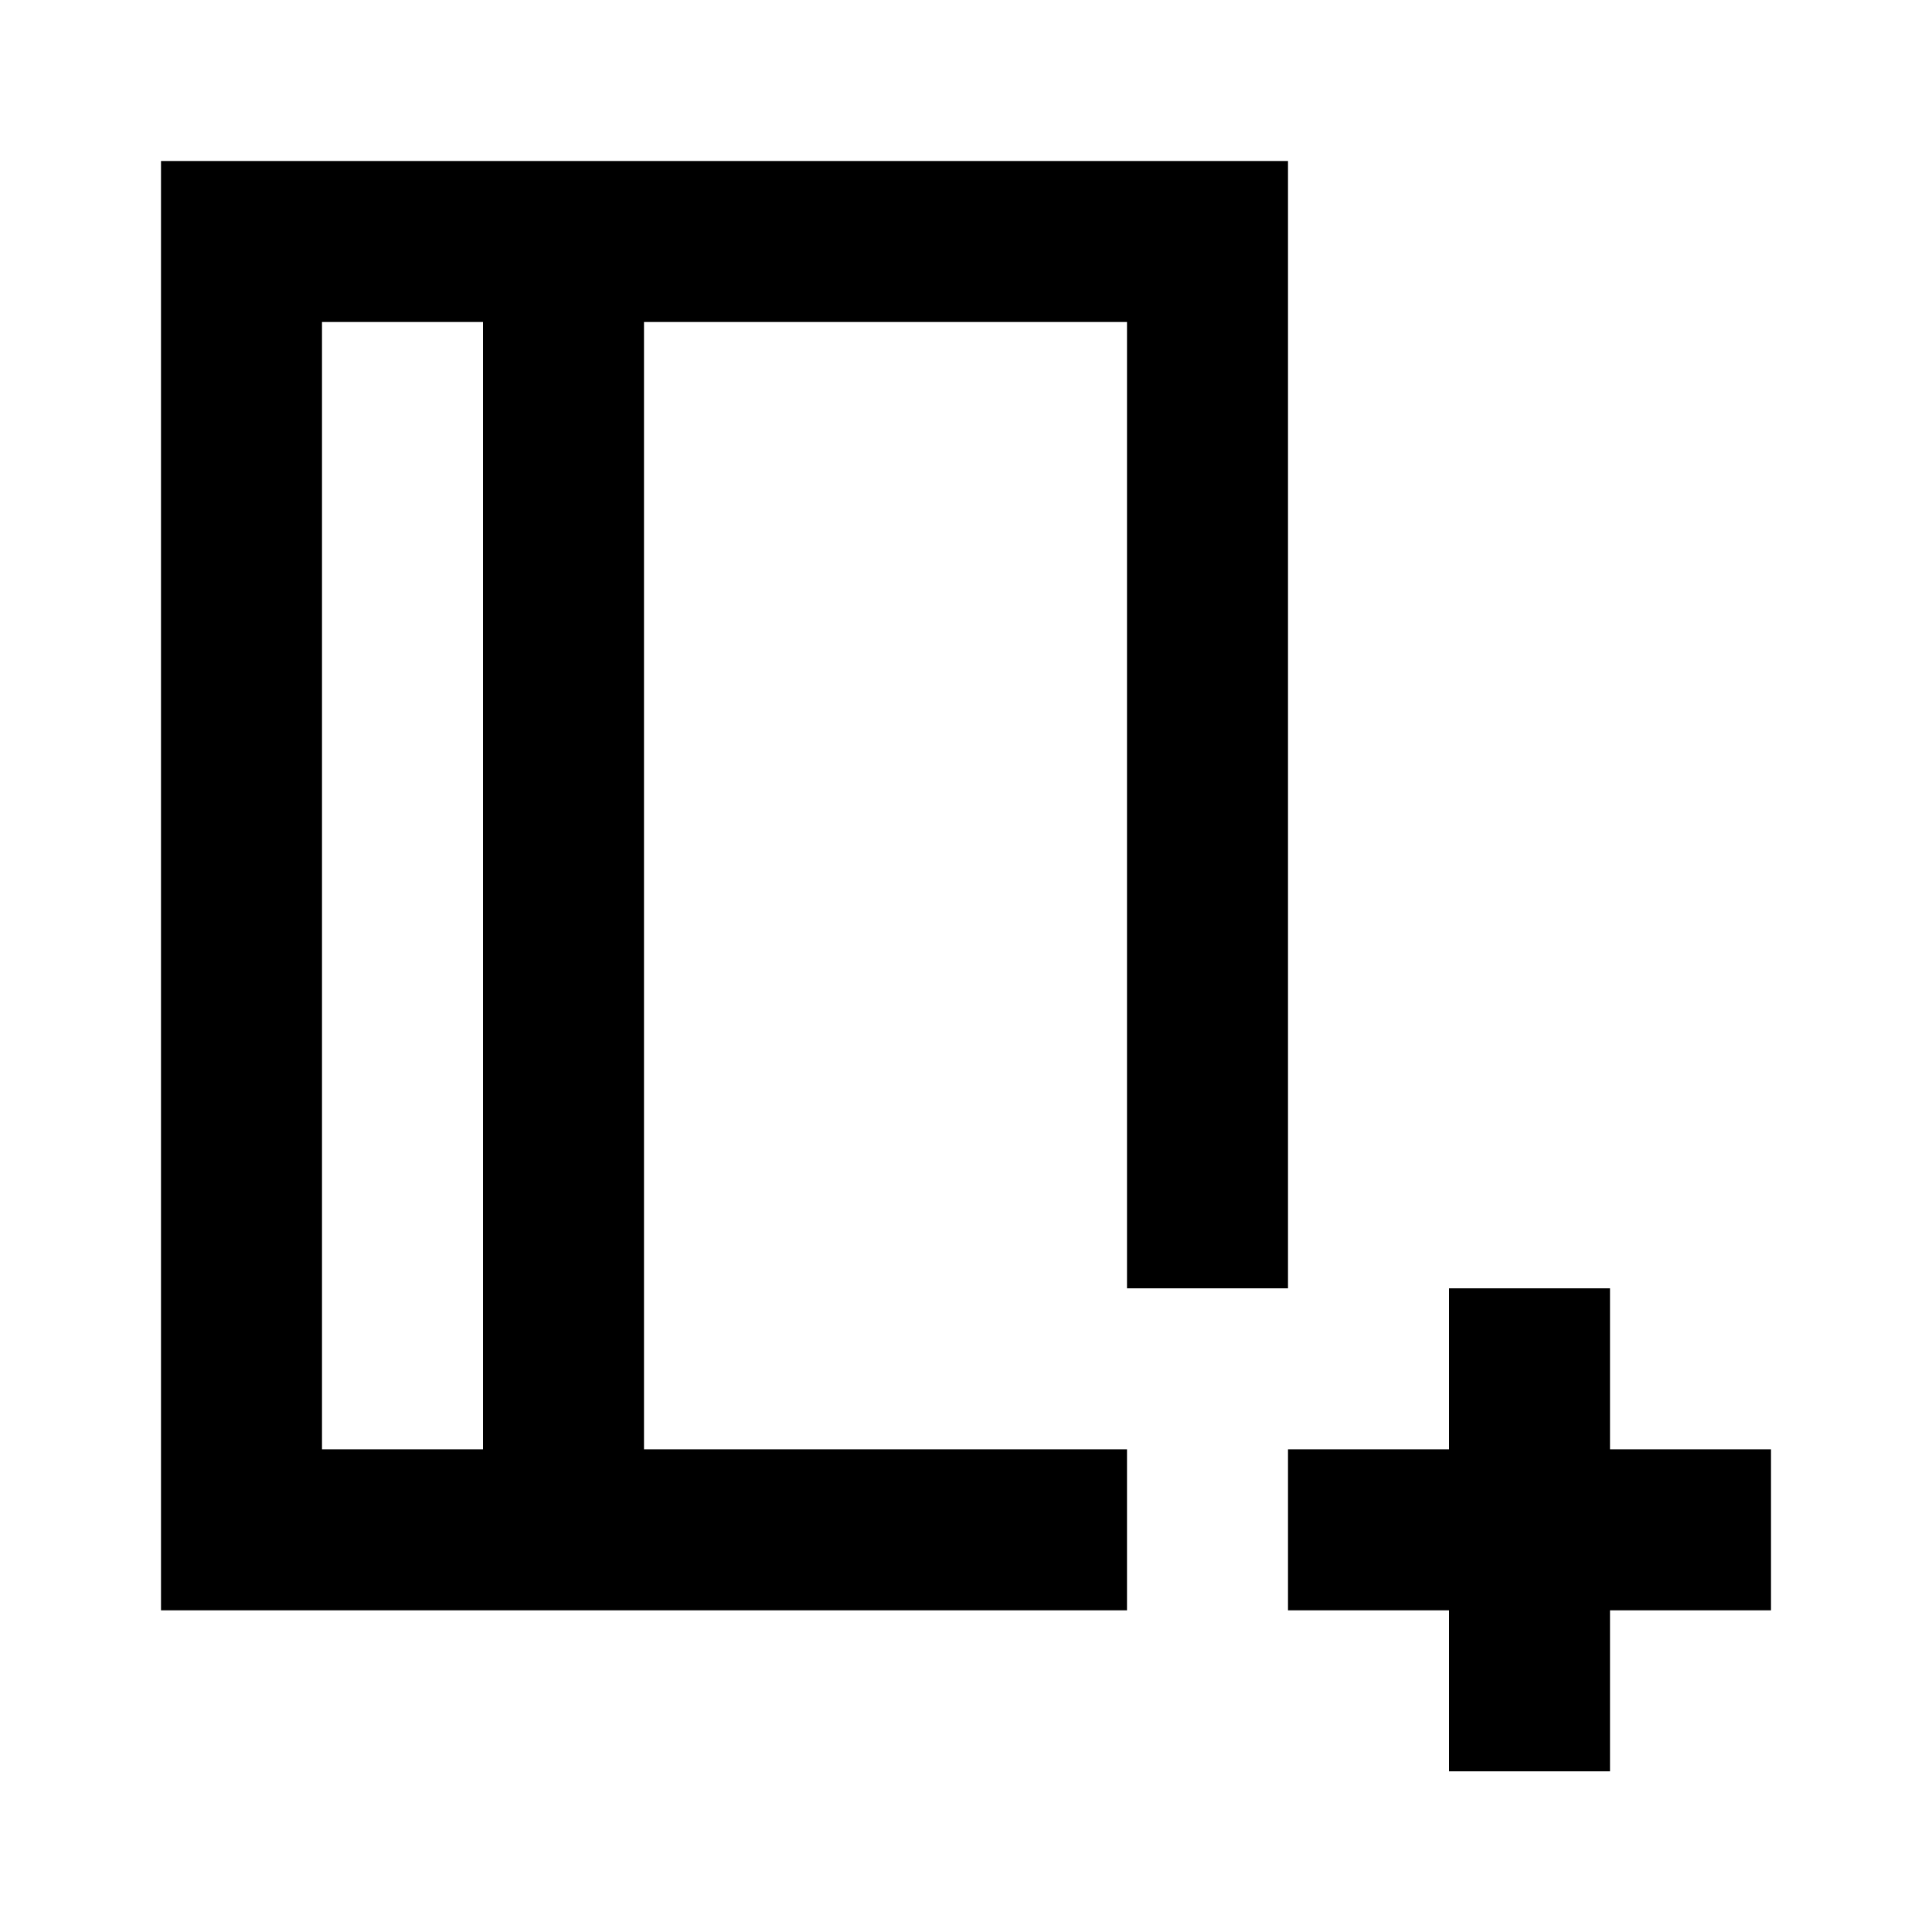
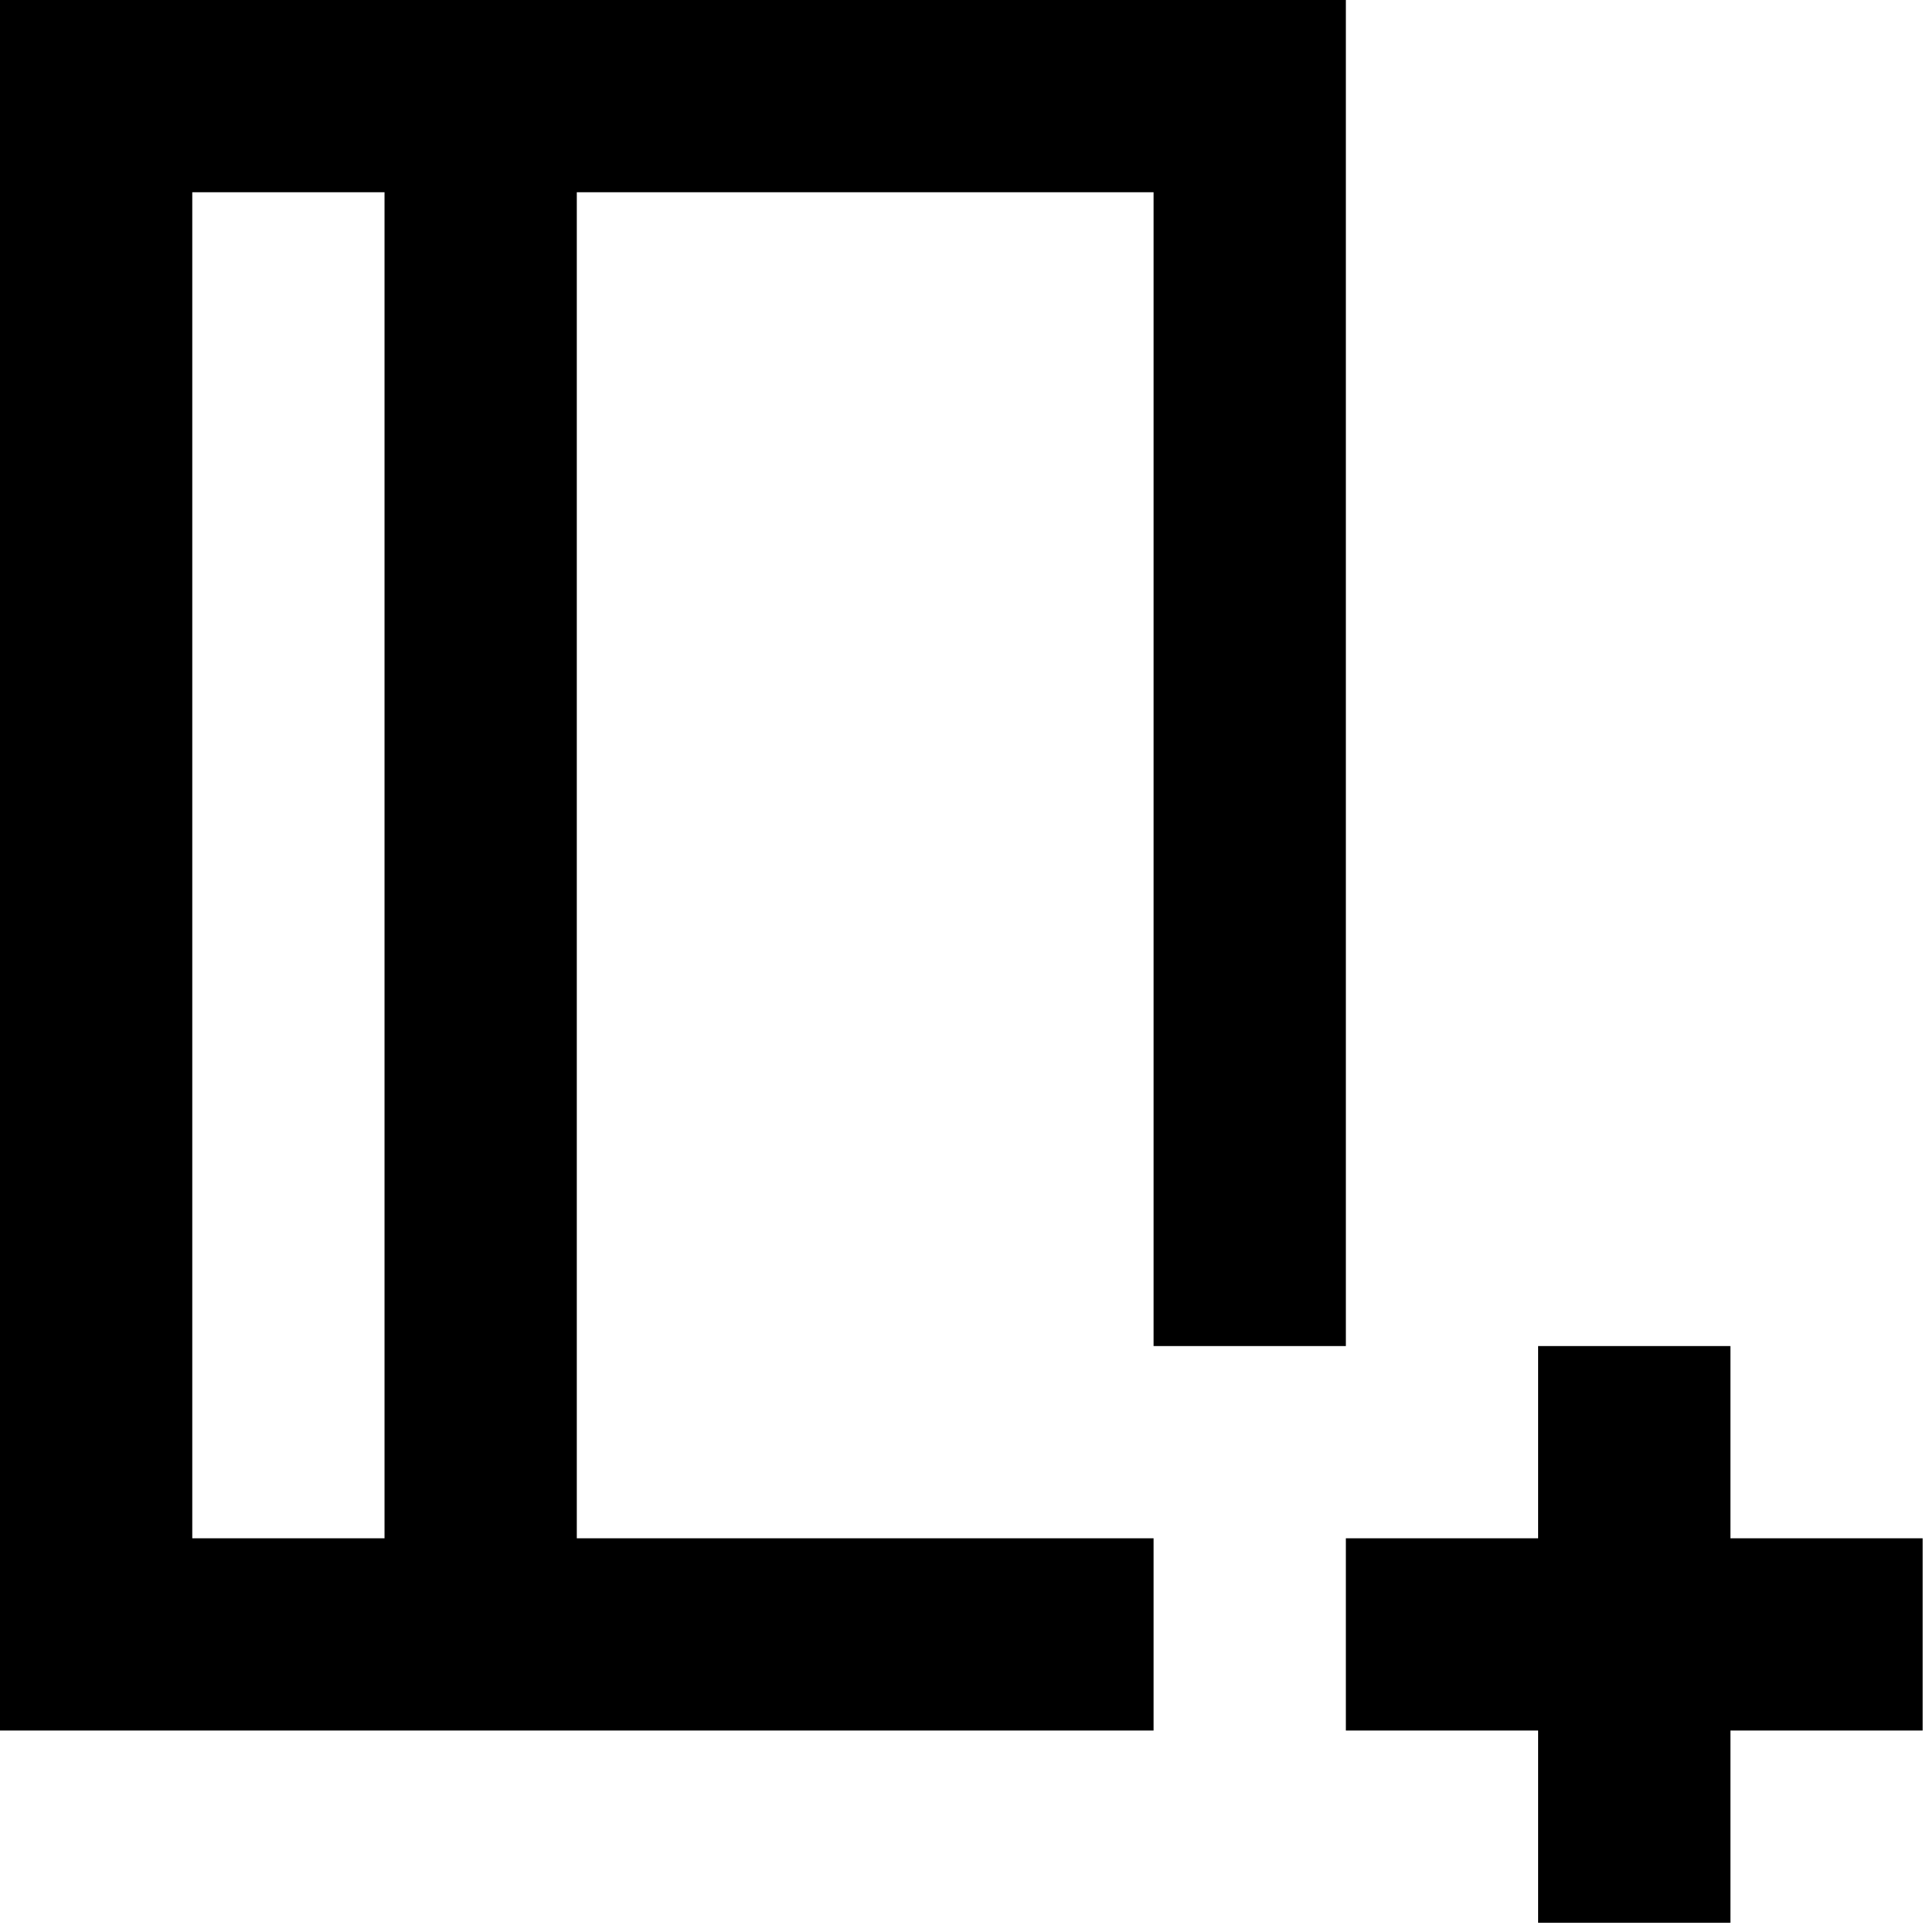
- <svg xmlns="http://www.w3.org/2000/svg" width="240" height="240" viewBox="0 0 240 240" fill="none">
-   <path d="M160 40V20H20V40V180.04V200.04H140V180.04H80V40H140V160.04H160V40ZM60 180.04H40V40H60V180.04Z" fill="black" />
-   <path d="M200 180.04V160.04H180V180.04H160V200.04H180V220.04H200V200.04H220V180.04H200Z" fill="black" />
+ <svg xmlns="http://www.w3.org/2000/svg" width="200" height="201" viewBox="0 0 200 201" fill="none">
+   <path d="M140 0H0V180.04H120V160.04H60V20H120V140.04H140V0ZM40 160.04H20V20H40V160.04Z" fill="black" />
+   <path d="M180 160.04V140.04H160V160.04H140V180.04H160V200.04H180V180.04H200V160.04H180Z" fill="black" />
</svg>
